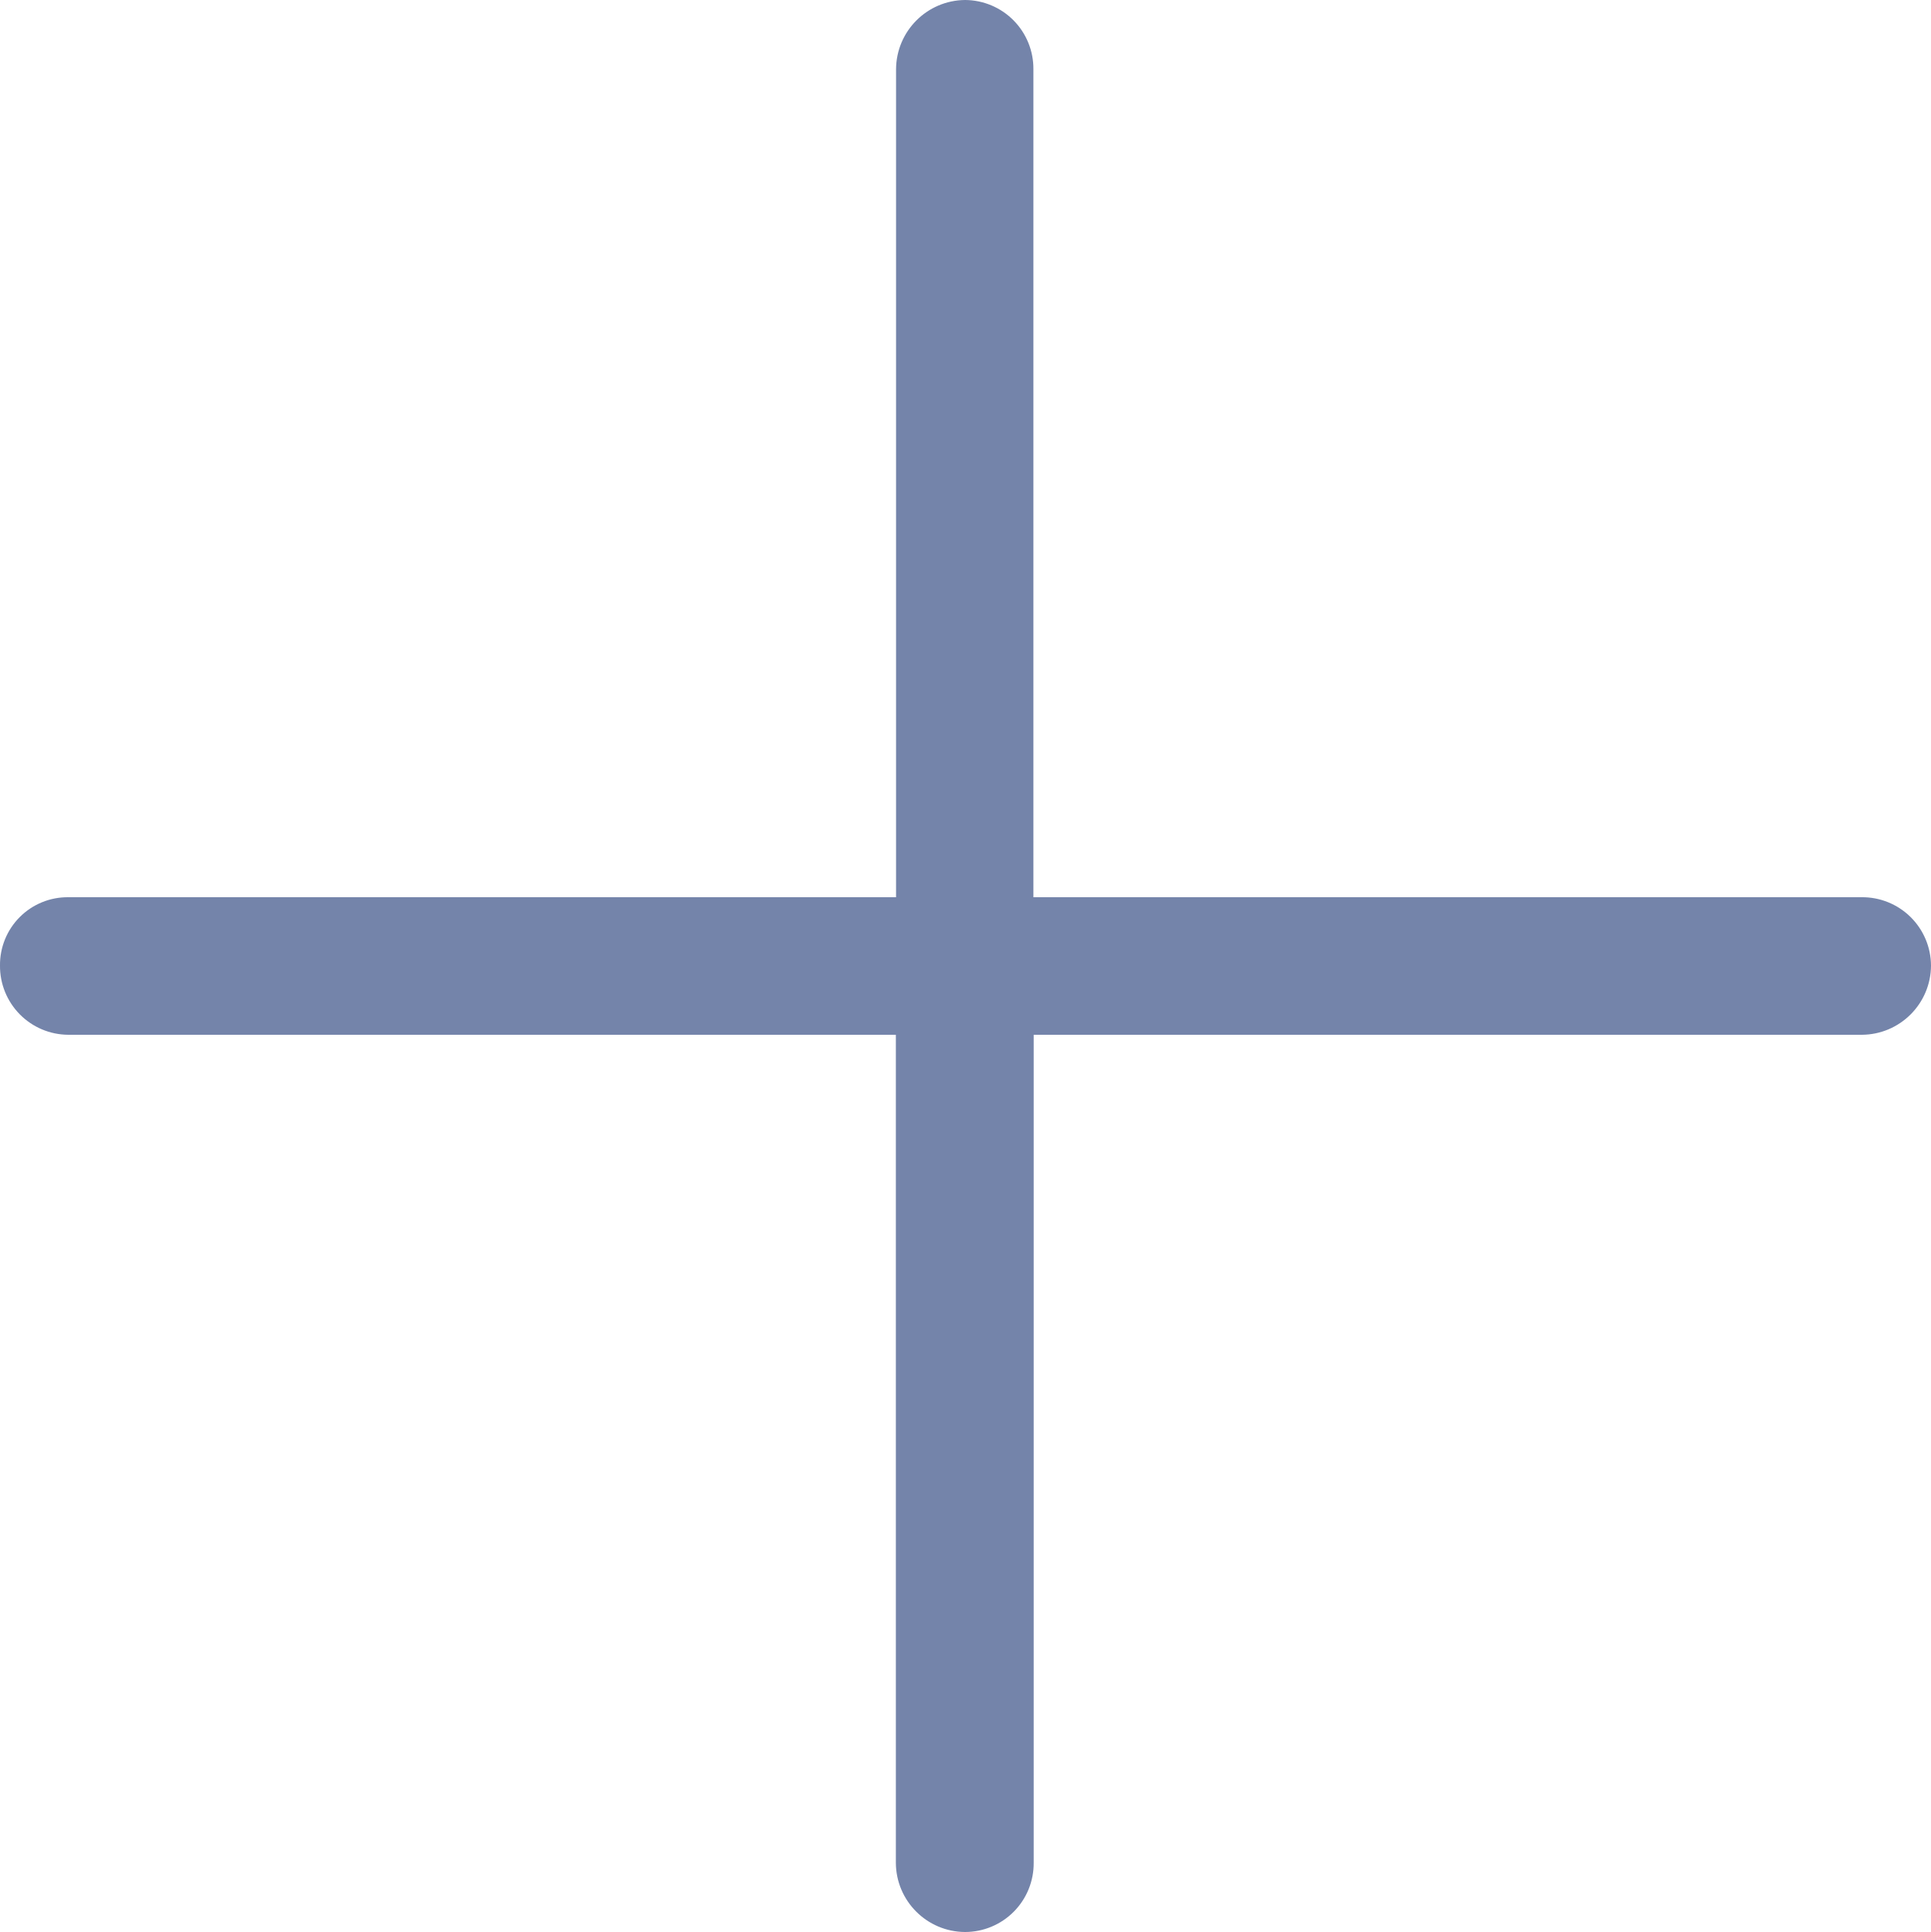
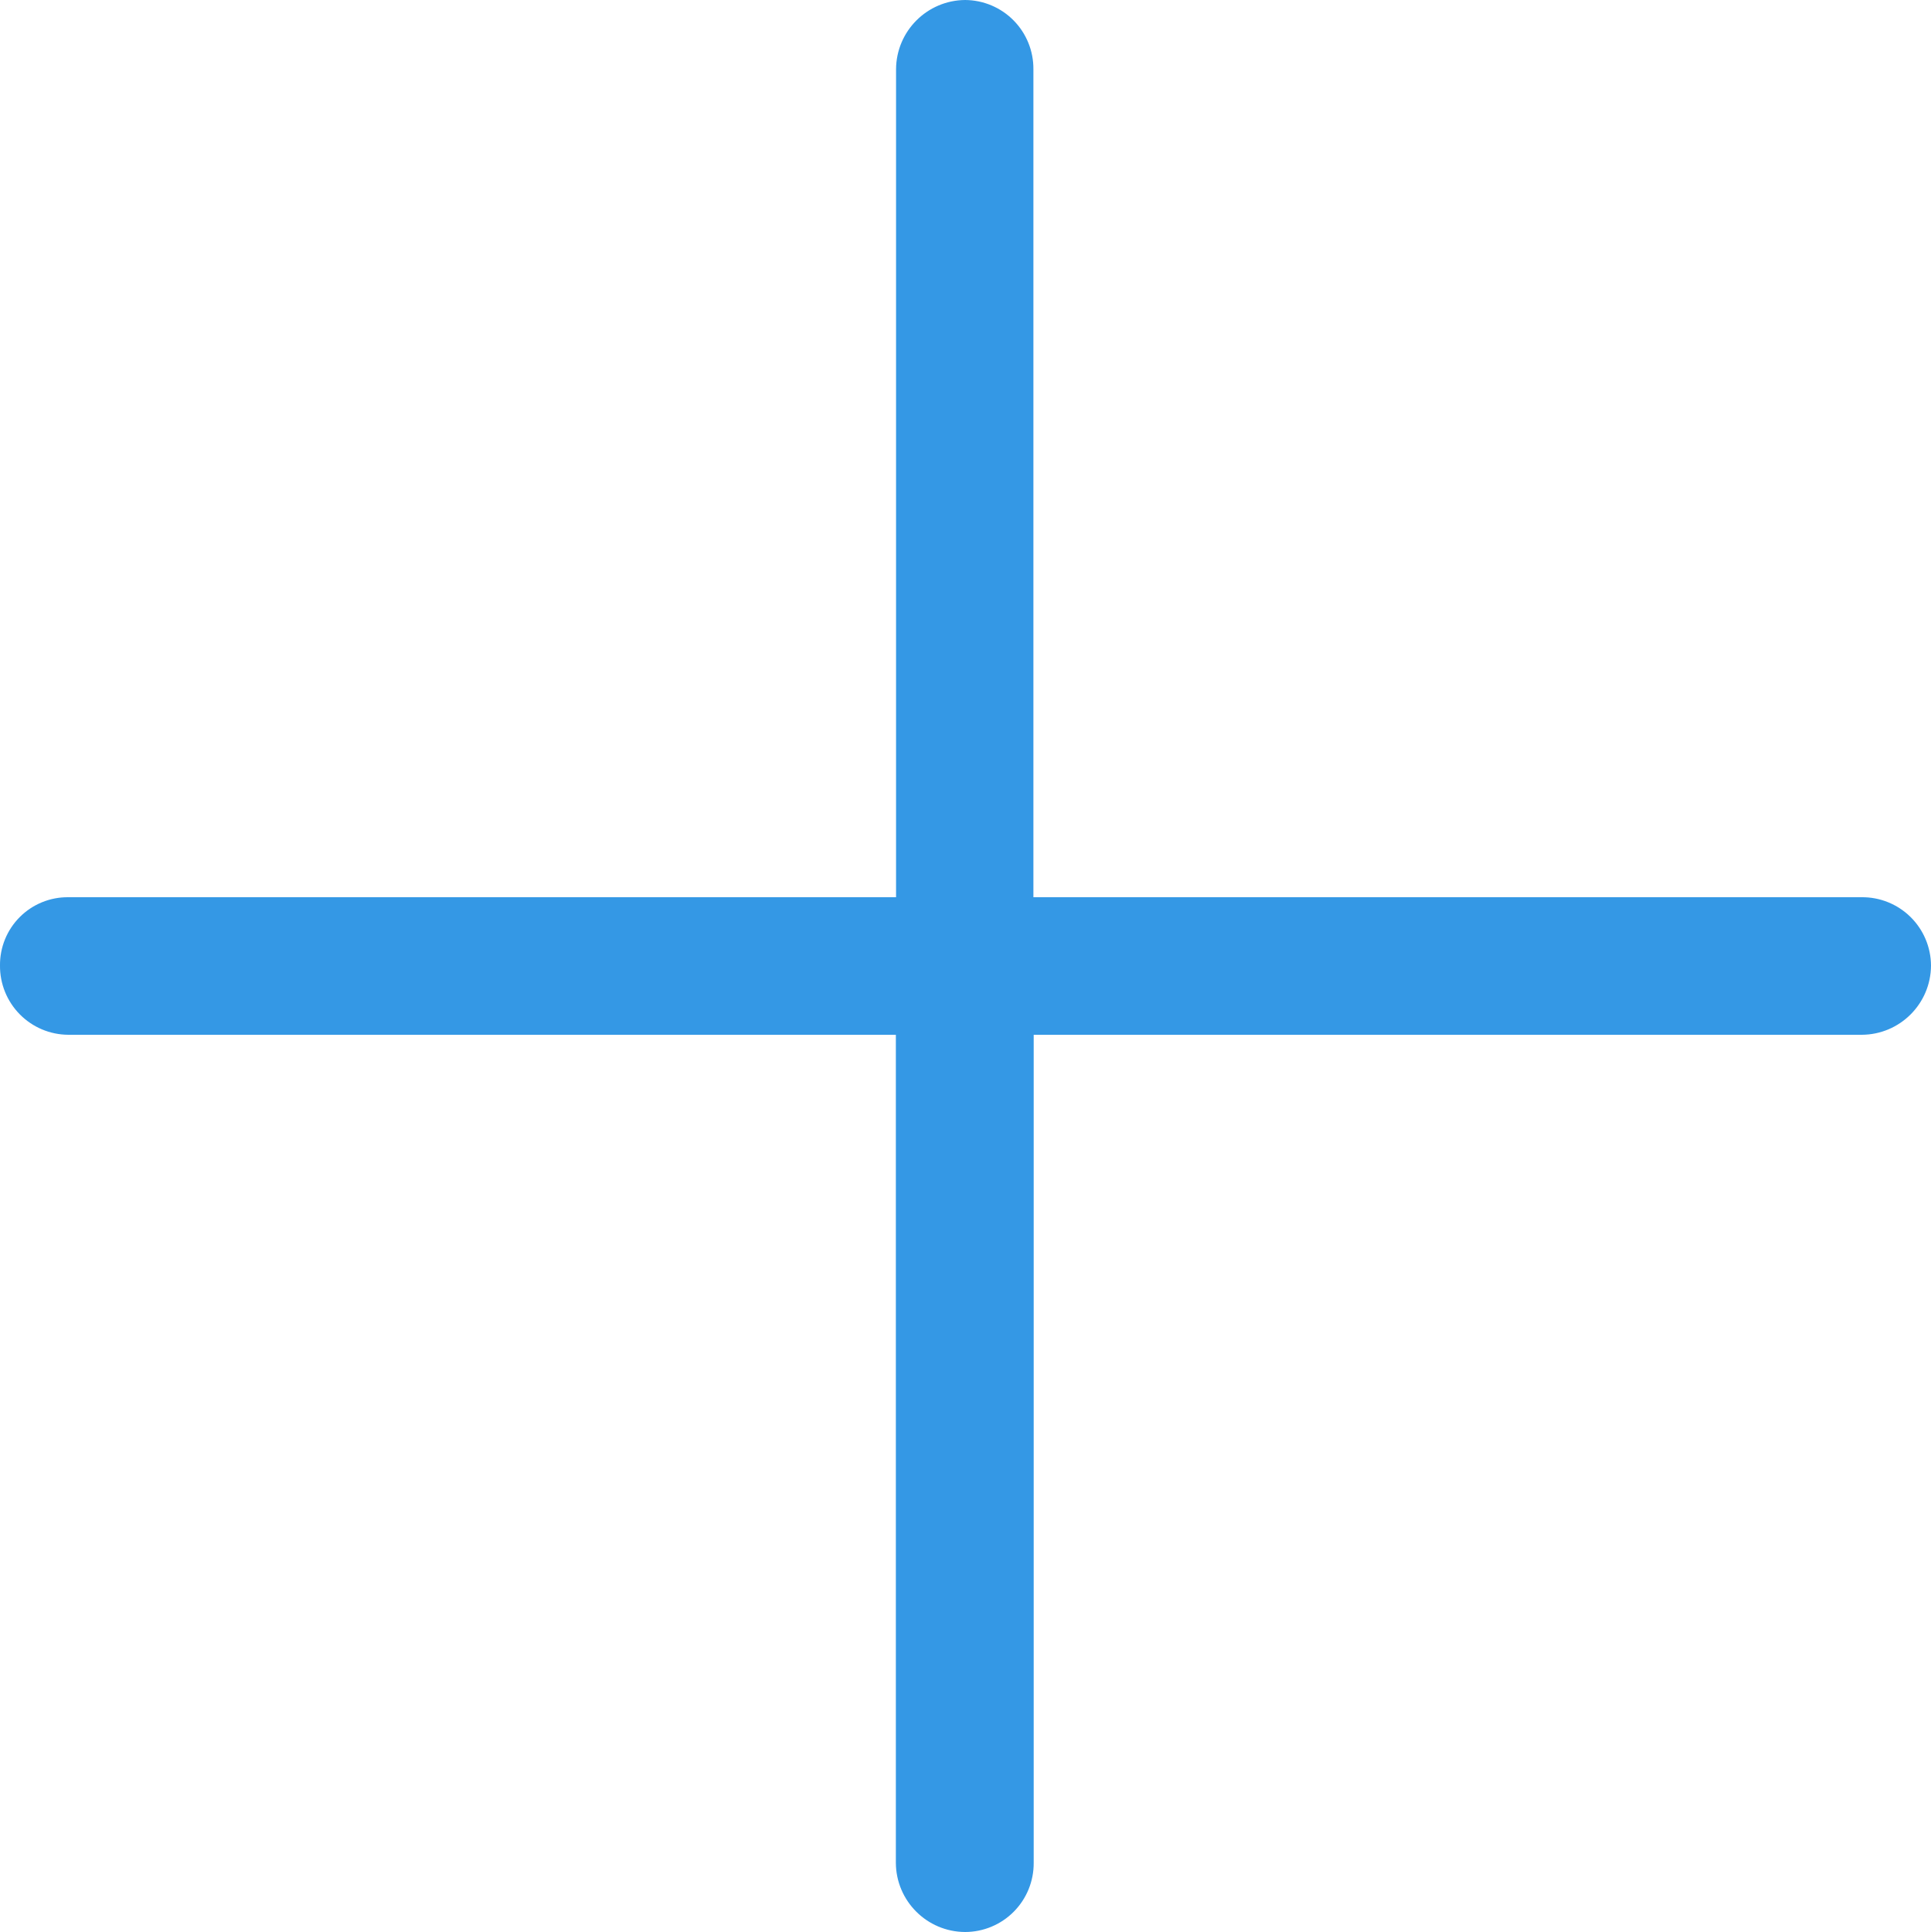
<svg xmlns="http://www.w3.org/2000/svg" width="19.989" height="20" viewBox="0 0 19.989 20">
  <defs>
-     <style>.a{fill:#7484AA;}</style>
+     <style>.a{fill:#3498E5;}</style>
  </defs>
  <path class="a" d="M.715,10.712a.711.711,0,0,1-.707-.717.7.7,0,0,1,.707-.707H9.285V.717A.721.721,0,0,1,10,0a.711.711,0,0,1,.707.717V9.288H19.28A.711.711,0,0,1,20,9.995a.72.72,0,0,1-.717.717H10.71v8.571A.711.711,0,0,1,10,20a.72.72,0,0,1-.717-.717V10.712Z" transform="translate(-0.008)" />
</svg>
